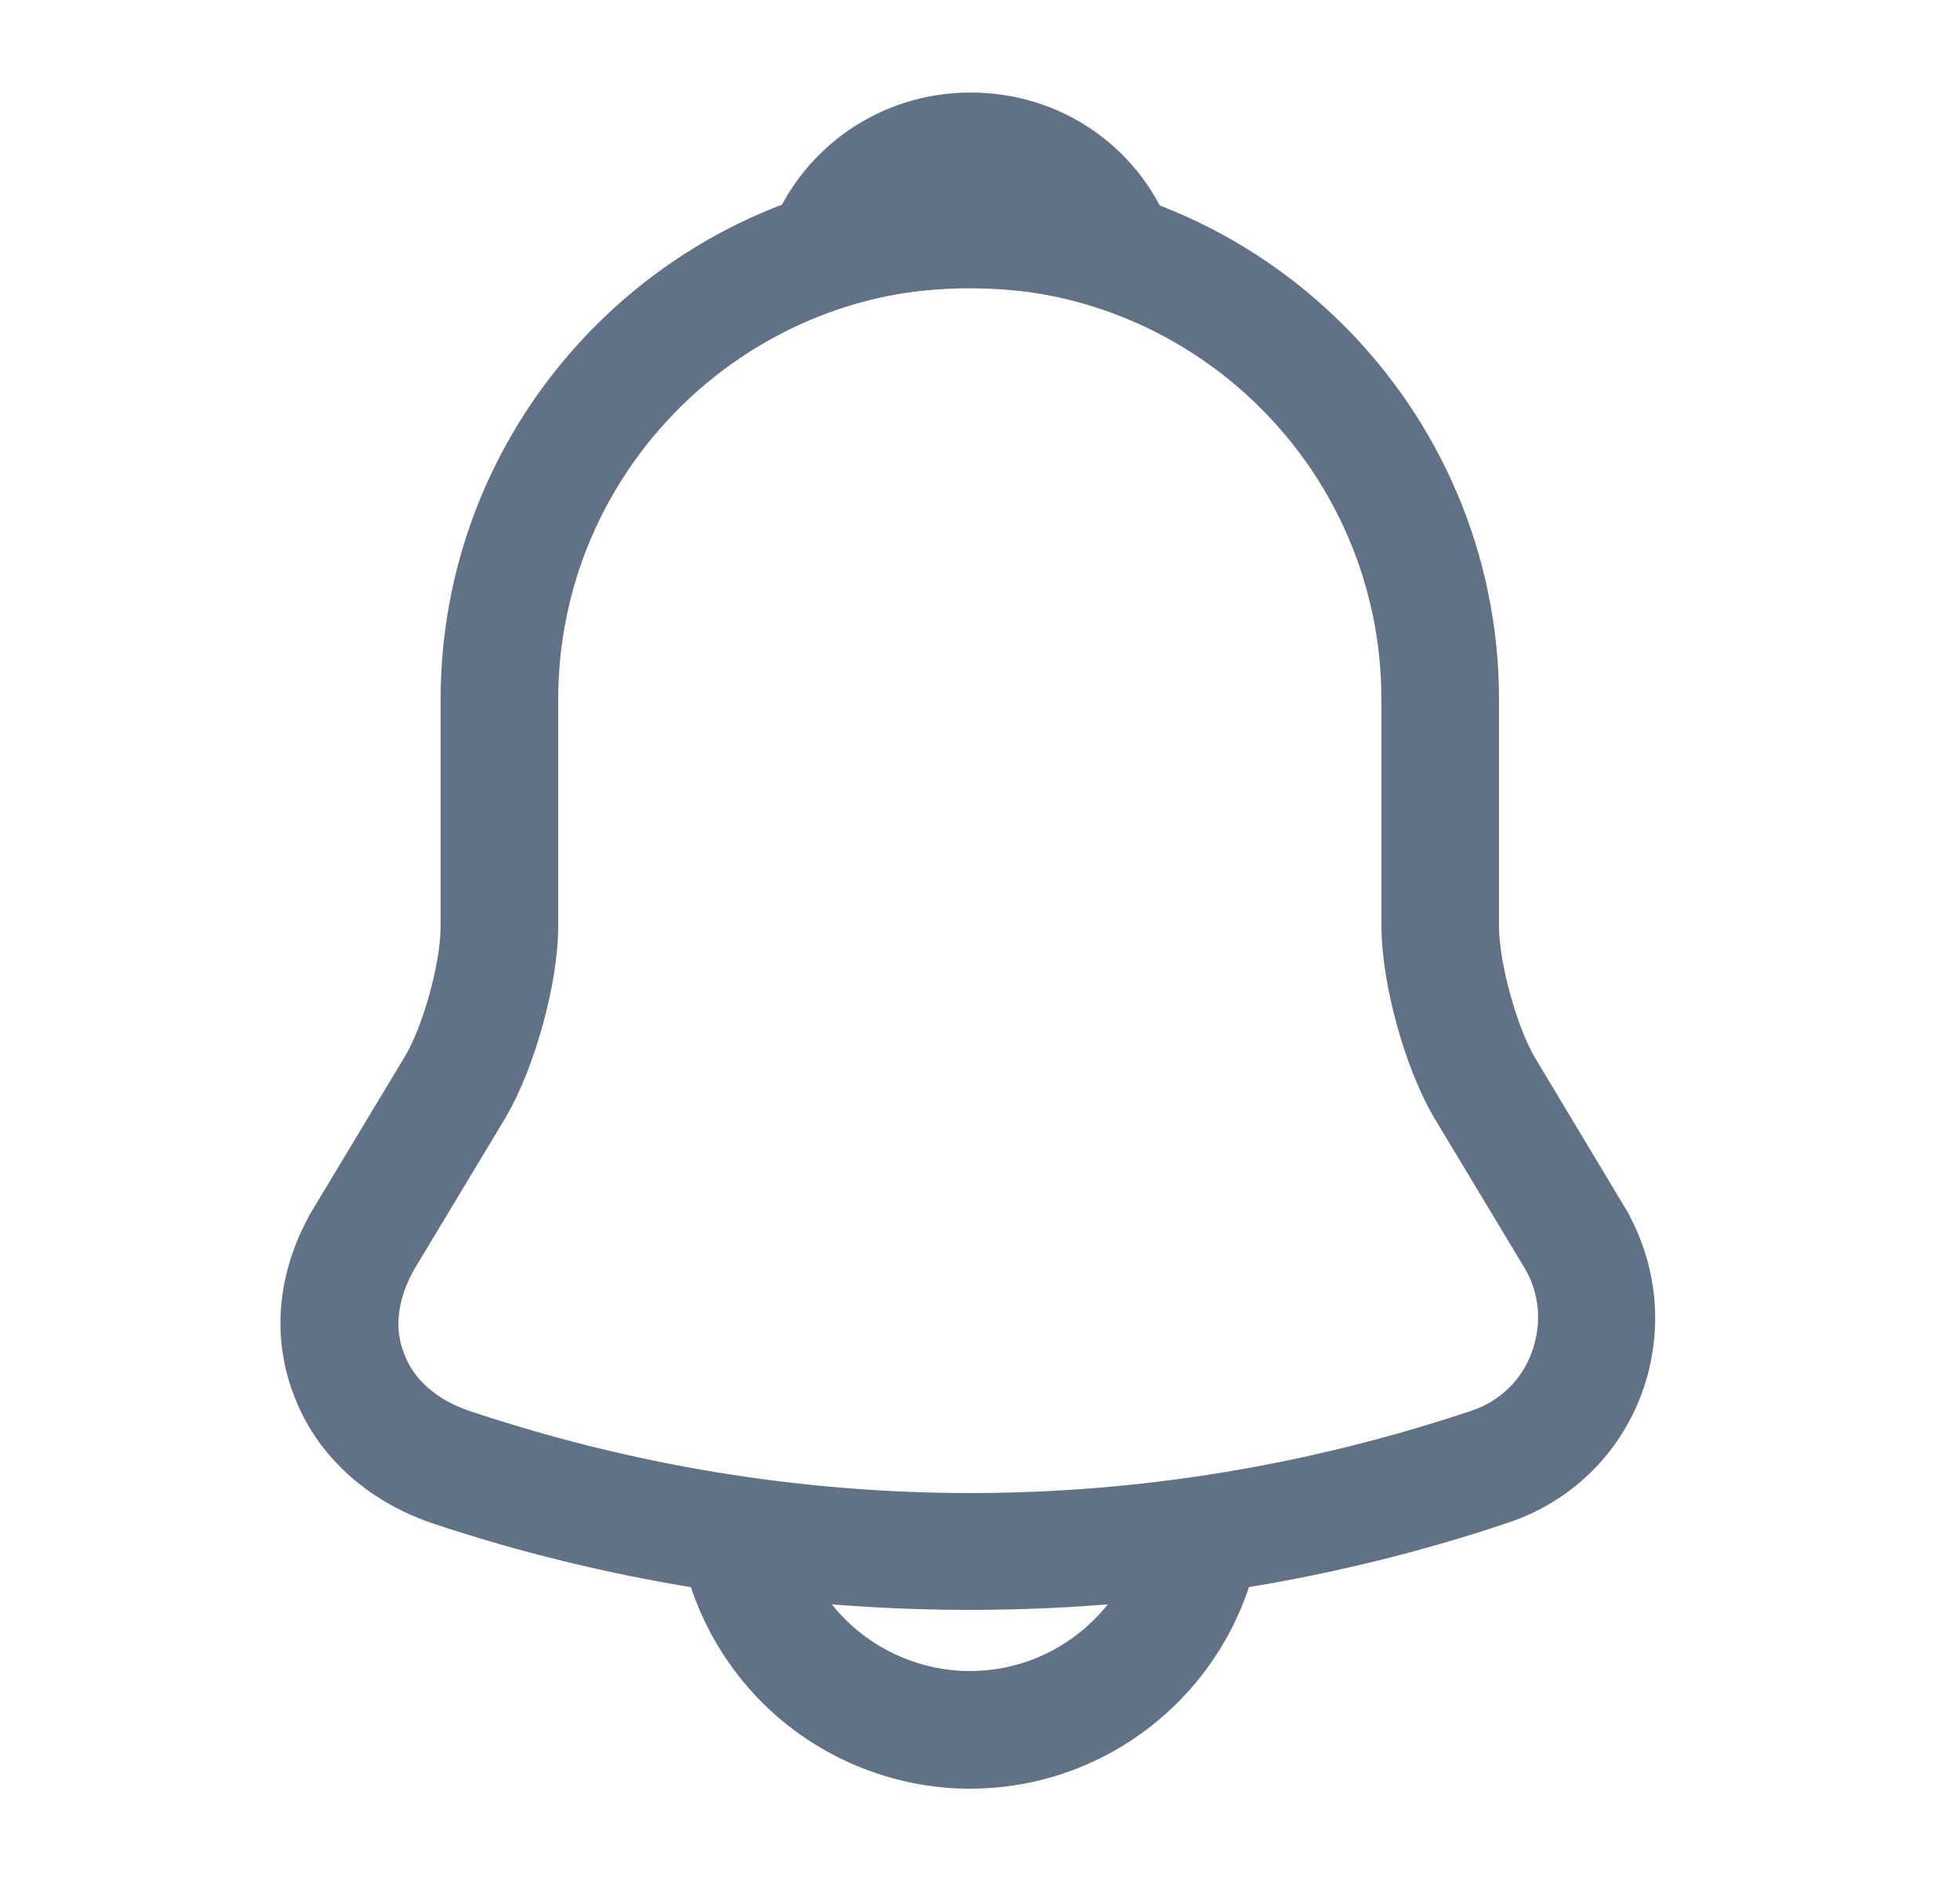
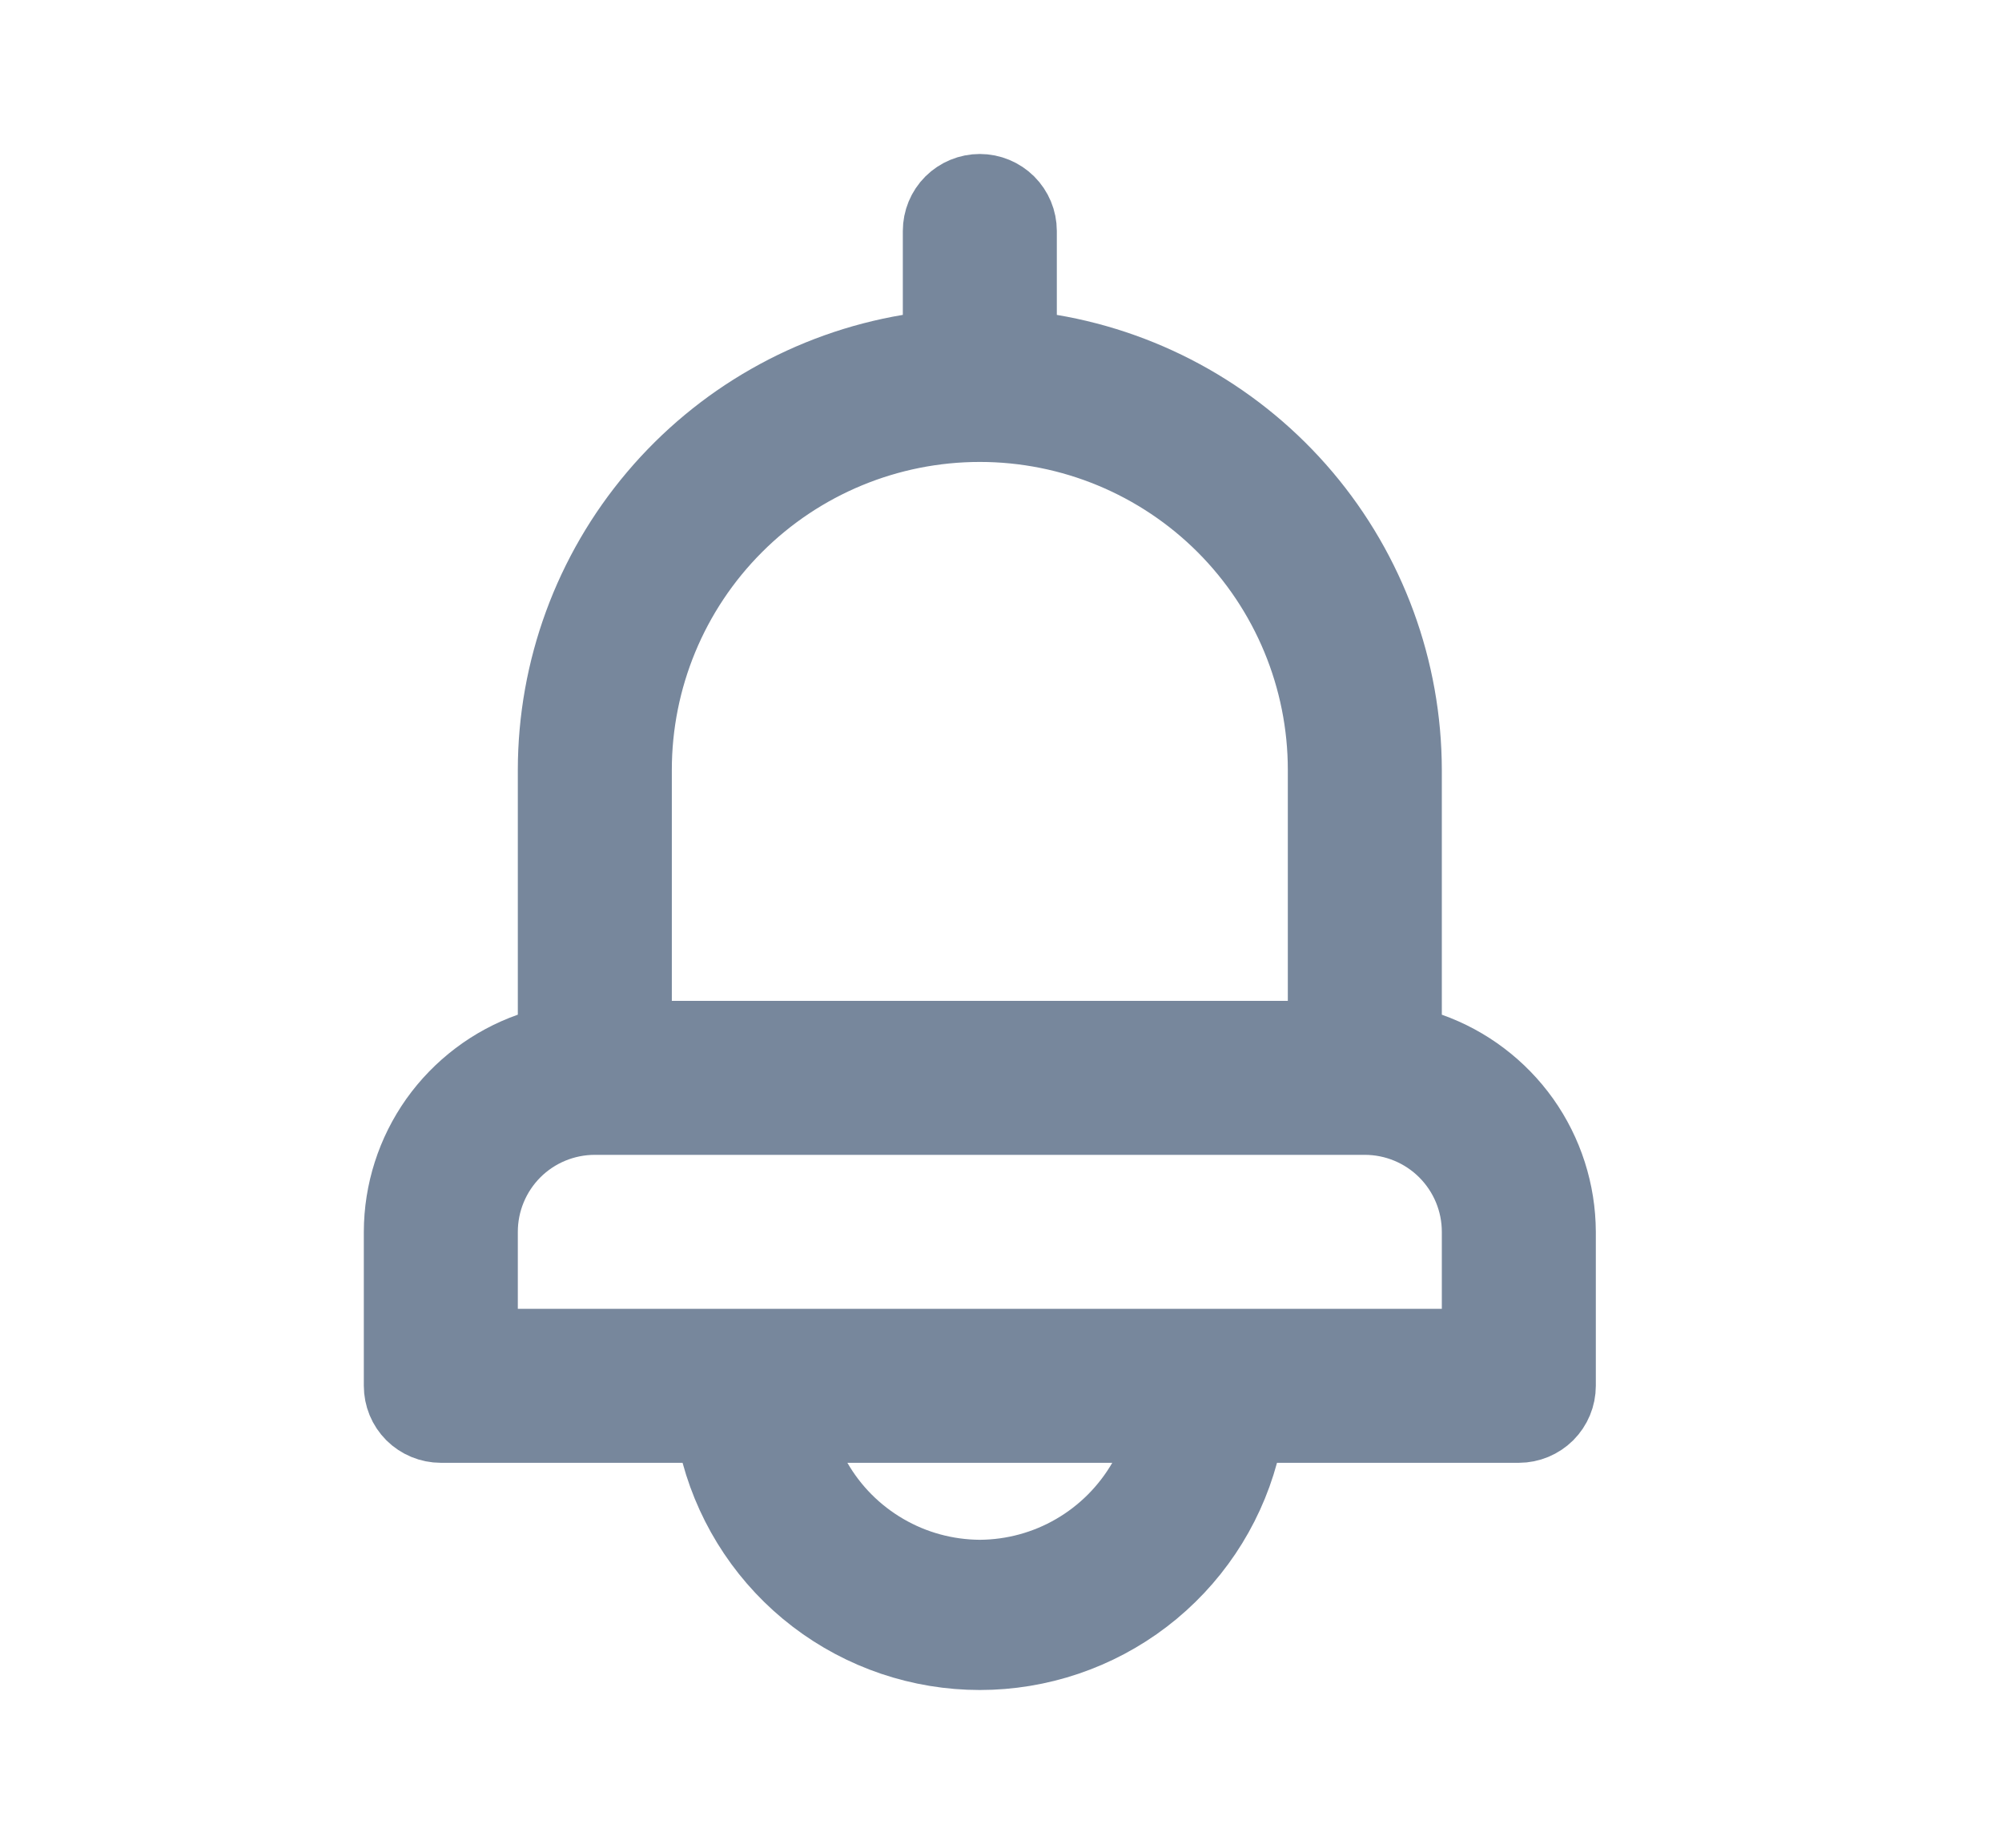
- <svg xmlns="http://www.w3.org/2000/svg" width="25" height="24" viewBox="0 0 25 24" fill="none">
-   <path d="M4.21 17.599L4.21 17.599L4.208 17.594C3.978 16.982 4.049 16.292 4.438 15.649L4.438 15.648L5.588 13.738L5.589 13.737C5.742 13.483 5.871 13.134 5.962 12.804C6.053 12.473 6.12 12.108 6.12 11.81V8.92C6.12 5.476 8.926 2.67 12.37 2.67C15.814 2.67 18.62 5.476 18.62 8.92V11.81C18.62 12.103 18.687 12.469 18.778 12.8C18.868 13.133 18.997 13.485 19.148 13.743L19.148 13.743L19.151 13.747L20.291 15.646C20.291 15.647 20.291 15.647 20.291 15.647C20.643 16.237 20.709 16.949 20.471 17.598C20.234 18.242 19.721 18.732 19.074 18.945L19.071 18.946C16.924 19.668 14.648 20.03 12.37 20.03C10.093 20.03 7.818 19.669 5.661 18.947C4.946 18.699 4.432 18.209 4.21 17.599ZM4.872 15.902L4.872 15.902L4.87 15.905C4.597 16.364 4.484 16.914 4.682 17.425C4.867 17.941 5.308 18.289 5.818 18.463L5.821 18.464C10.104 19.898 14.645 19.899 18.928 18.464C19.432 18.296 19.828 17.915 20.01 17.41C20.189 16.916 20.15 16.367 19.868 15.901C19.868 15.901 19.868 15.901 19.868 15.901L18.72 13.995C18.385 13.42 18.12 12.439 18.12 11.8V8.92C18.12 5.744 15.546 3.17 12.37 3.17C9.204 3.17 6.62 5.743 6.62 8.92V11.81C6.62 12.448 6.346 13.439 6.02 13.995L4.872 15.902Z" fill="#627286" stroke="#627286" />
-   <path d="M14.157 3.429L14.157 3.429L14.153 3.428C13.845 3.343 13.545 3.279 13.253 3.235L13.253 3.235L13.244 3.234C12.33 3.116 11.439 3.179 10.597 3.431L10.597 3.431L10.587 3.434C10.502 3.461 10.405 3.435 10.341 3.365C10.275 3.292 10.258 3.194 10.293 3.109L10.293 3.109L10.296 3.102C10.631 2.243 11.447 1.68 12.38 1.68C13.314 1.68 14.127 2.233 14.462 3.096C14.5 3.201 14.476 3.299 14.422 3.361C14.374 3.411 14.301 3.44 14.23 3.44C14.208 3.44 14.184 3.437 14.157 3.429Z" fill="#627286" stroke="#627286" />
-   <path d="M12.37 22.81C11.38 22.81 10.42 22.41 9.72 21.71C9.02 21.01 8.62 20.05 8.62 19.06H10.12C10.12 19.65 10.36 20.23 10.78 20.65C11.2 21.07 11.78 21.31 12.37 21.31C13.61 21.31 14.62 20.3 14.62 19.06H16.12C16.12 21.13 14.44 22.81 12.37 22.81Z" fill="#627286" />
+ <svg xmlns="http://www.w3.org/2000/svg" width="26" height="24" viewBox="0 0 26 24" fill="none">
+   <path d="M18.225 13.18V13.534L18.558 13.651C19.044 13.823 19.465 14.142 19.764 14.562C20.062 14.983 20.223 15.485 20.225 16.001V18C20.225 18.133 20.172 18.26 20.078 18.354C19.984 18.447 19.857 18.5 19.725 18.5H16.585H16.202L16.102 18.869C15.901 19.61 15.461 20.265 14.85 20.732C14.24 21.198 13.493 21.451 12.725 21.451C11.956 21.451 11.209 21.198 10.599 20.732C9.988 20.265 9.549 19.61 9.347 18.869L9.247 18.5H8.865H5.725C5.592 18.5 5.465 18.447 5.371 18.354C5.277 18.26 5.225 18.133 5.225 18V16.001C5.226 15.485 5.387 14.983 5.685 14.562C5.984 14.142 6.405 13.823 6.891 13.651L7.225 13.534V13.18L7.225 10.001C7.225 10 7.225 10 7.225 10C7.226 8.702 7.687 7.445 8.526 6.454C9.365 5.462 10.527 4.799 11.808 4.583L12.225 4.513V4.09V3C12.225 2.867 12.277 2.74 12.371 2.646C12.465 2.553 12.592 2.5 12.725 2.5C12.857 2.5 12.984 2.553 13.078 2.646C13.172 2.74 13.225 2.867 13.225 3V4.09V4.513L13.641 4.583C14.922 4.799 16.085 5.462 16.924 6.454C17.762 7.445 18.223 8.702 18.225 10.001V13.18ZM16.725 13.5H17.225V13V10C17.225 8.807 16.75 7.662 15.907 6.818C15.063 5.974 13.918 5.5 12.725 5.5C11.531 5.5 10.386 5.974 9.543 6.818C8.699 7.662 8.225 8.807 8.225 10V13V13.5H8.725H16.725ZM12.722 20.5V20.5L12.728 20.5C13.164 20.497 13.592 20.381 13.969 20.161C14.346 19.942 14.659 19.628 14.878 19.25L15.311 18.5H14.445H11.005H10.139L10.572 19.25C10.79 19.628 11.103 19.942 11.48 20.161C11.857 20.381 12.285 20.497 12.722 20.5ZM18.725 17.5H19.225V17V16C19.225 15.602 19.067 15.221 18.785 14.939C18.504 14.658 18.122 14.5 17.725 14.5H7.725C7.327 14.5 6.945 14.658 6.664 14.939C6.383 15.221 6.225 15.602 6.225 16V17V17.5H6.725H18.725Z" fill="#77879C" stroke="#77879C" />
</svg>
